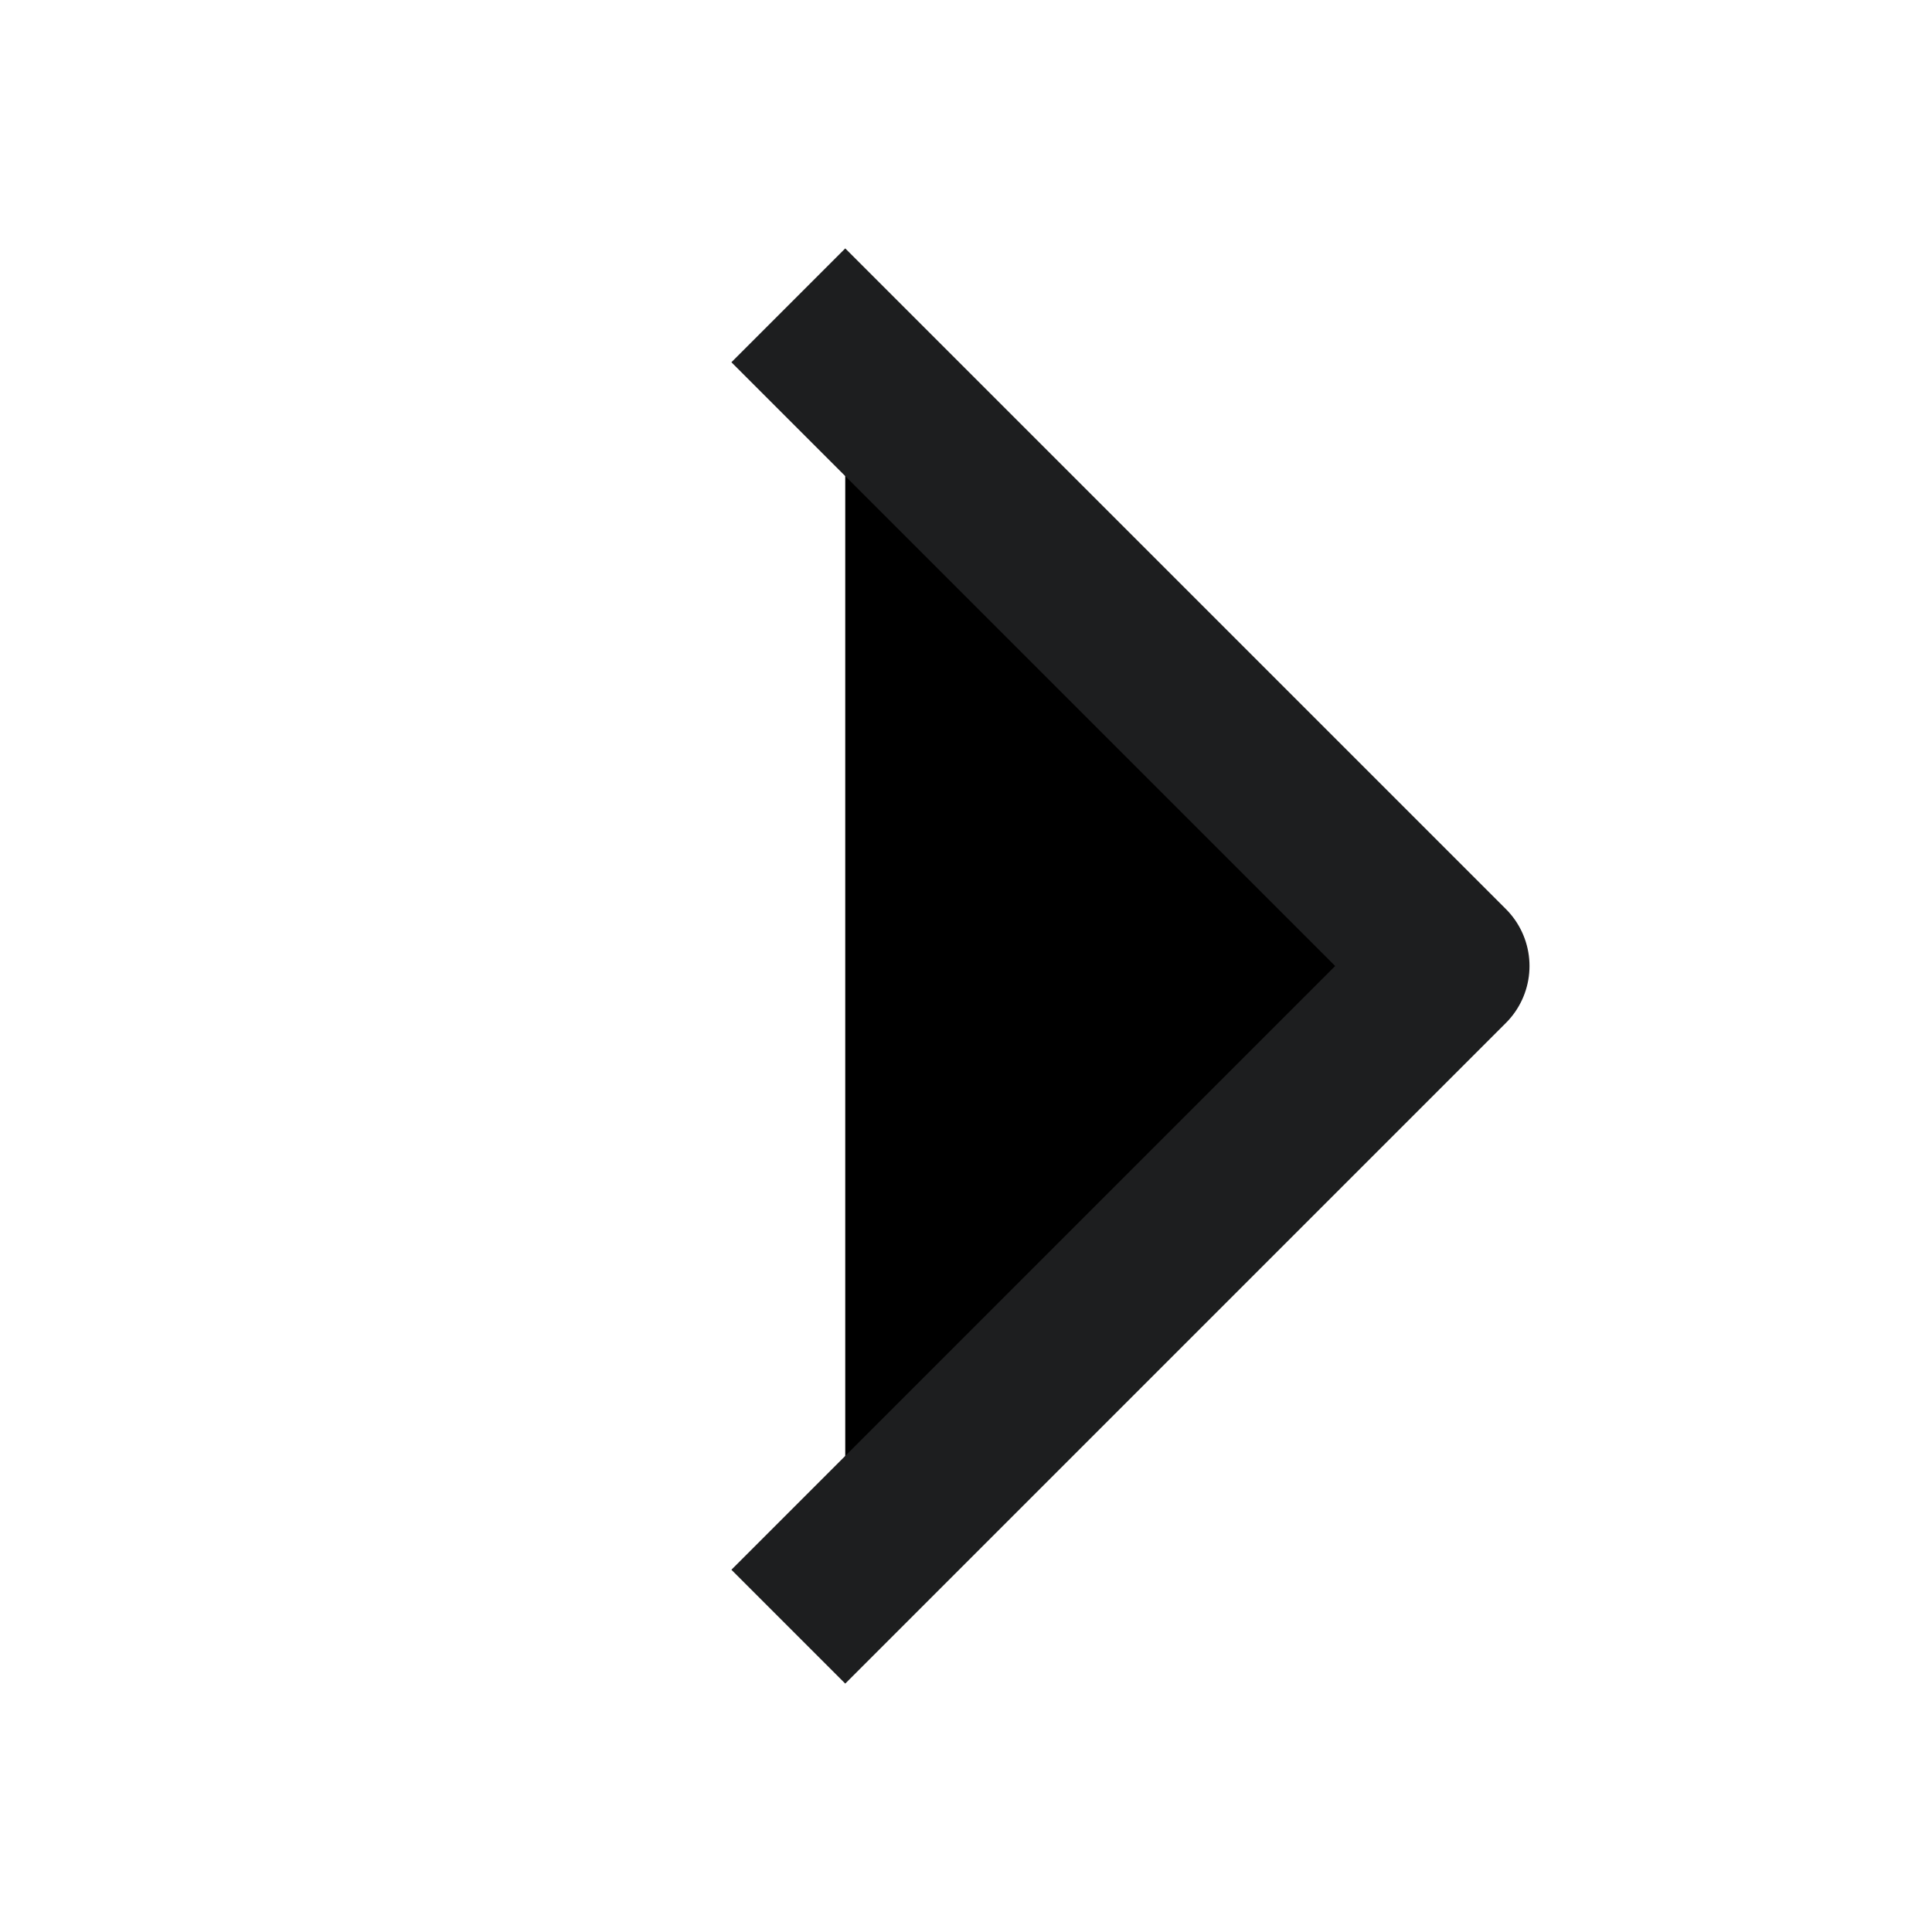
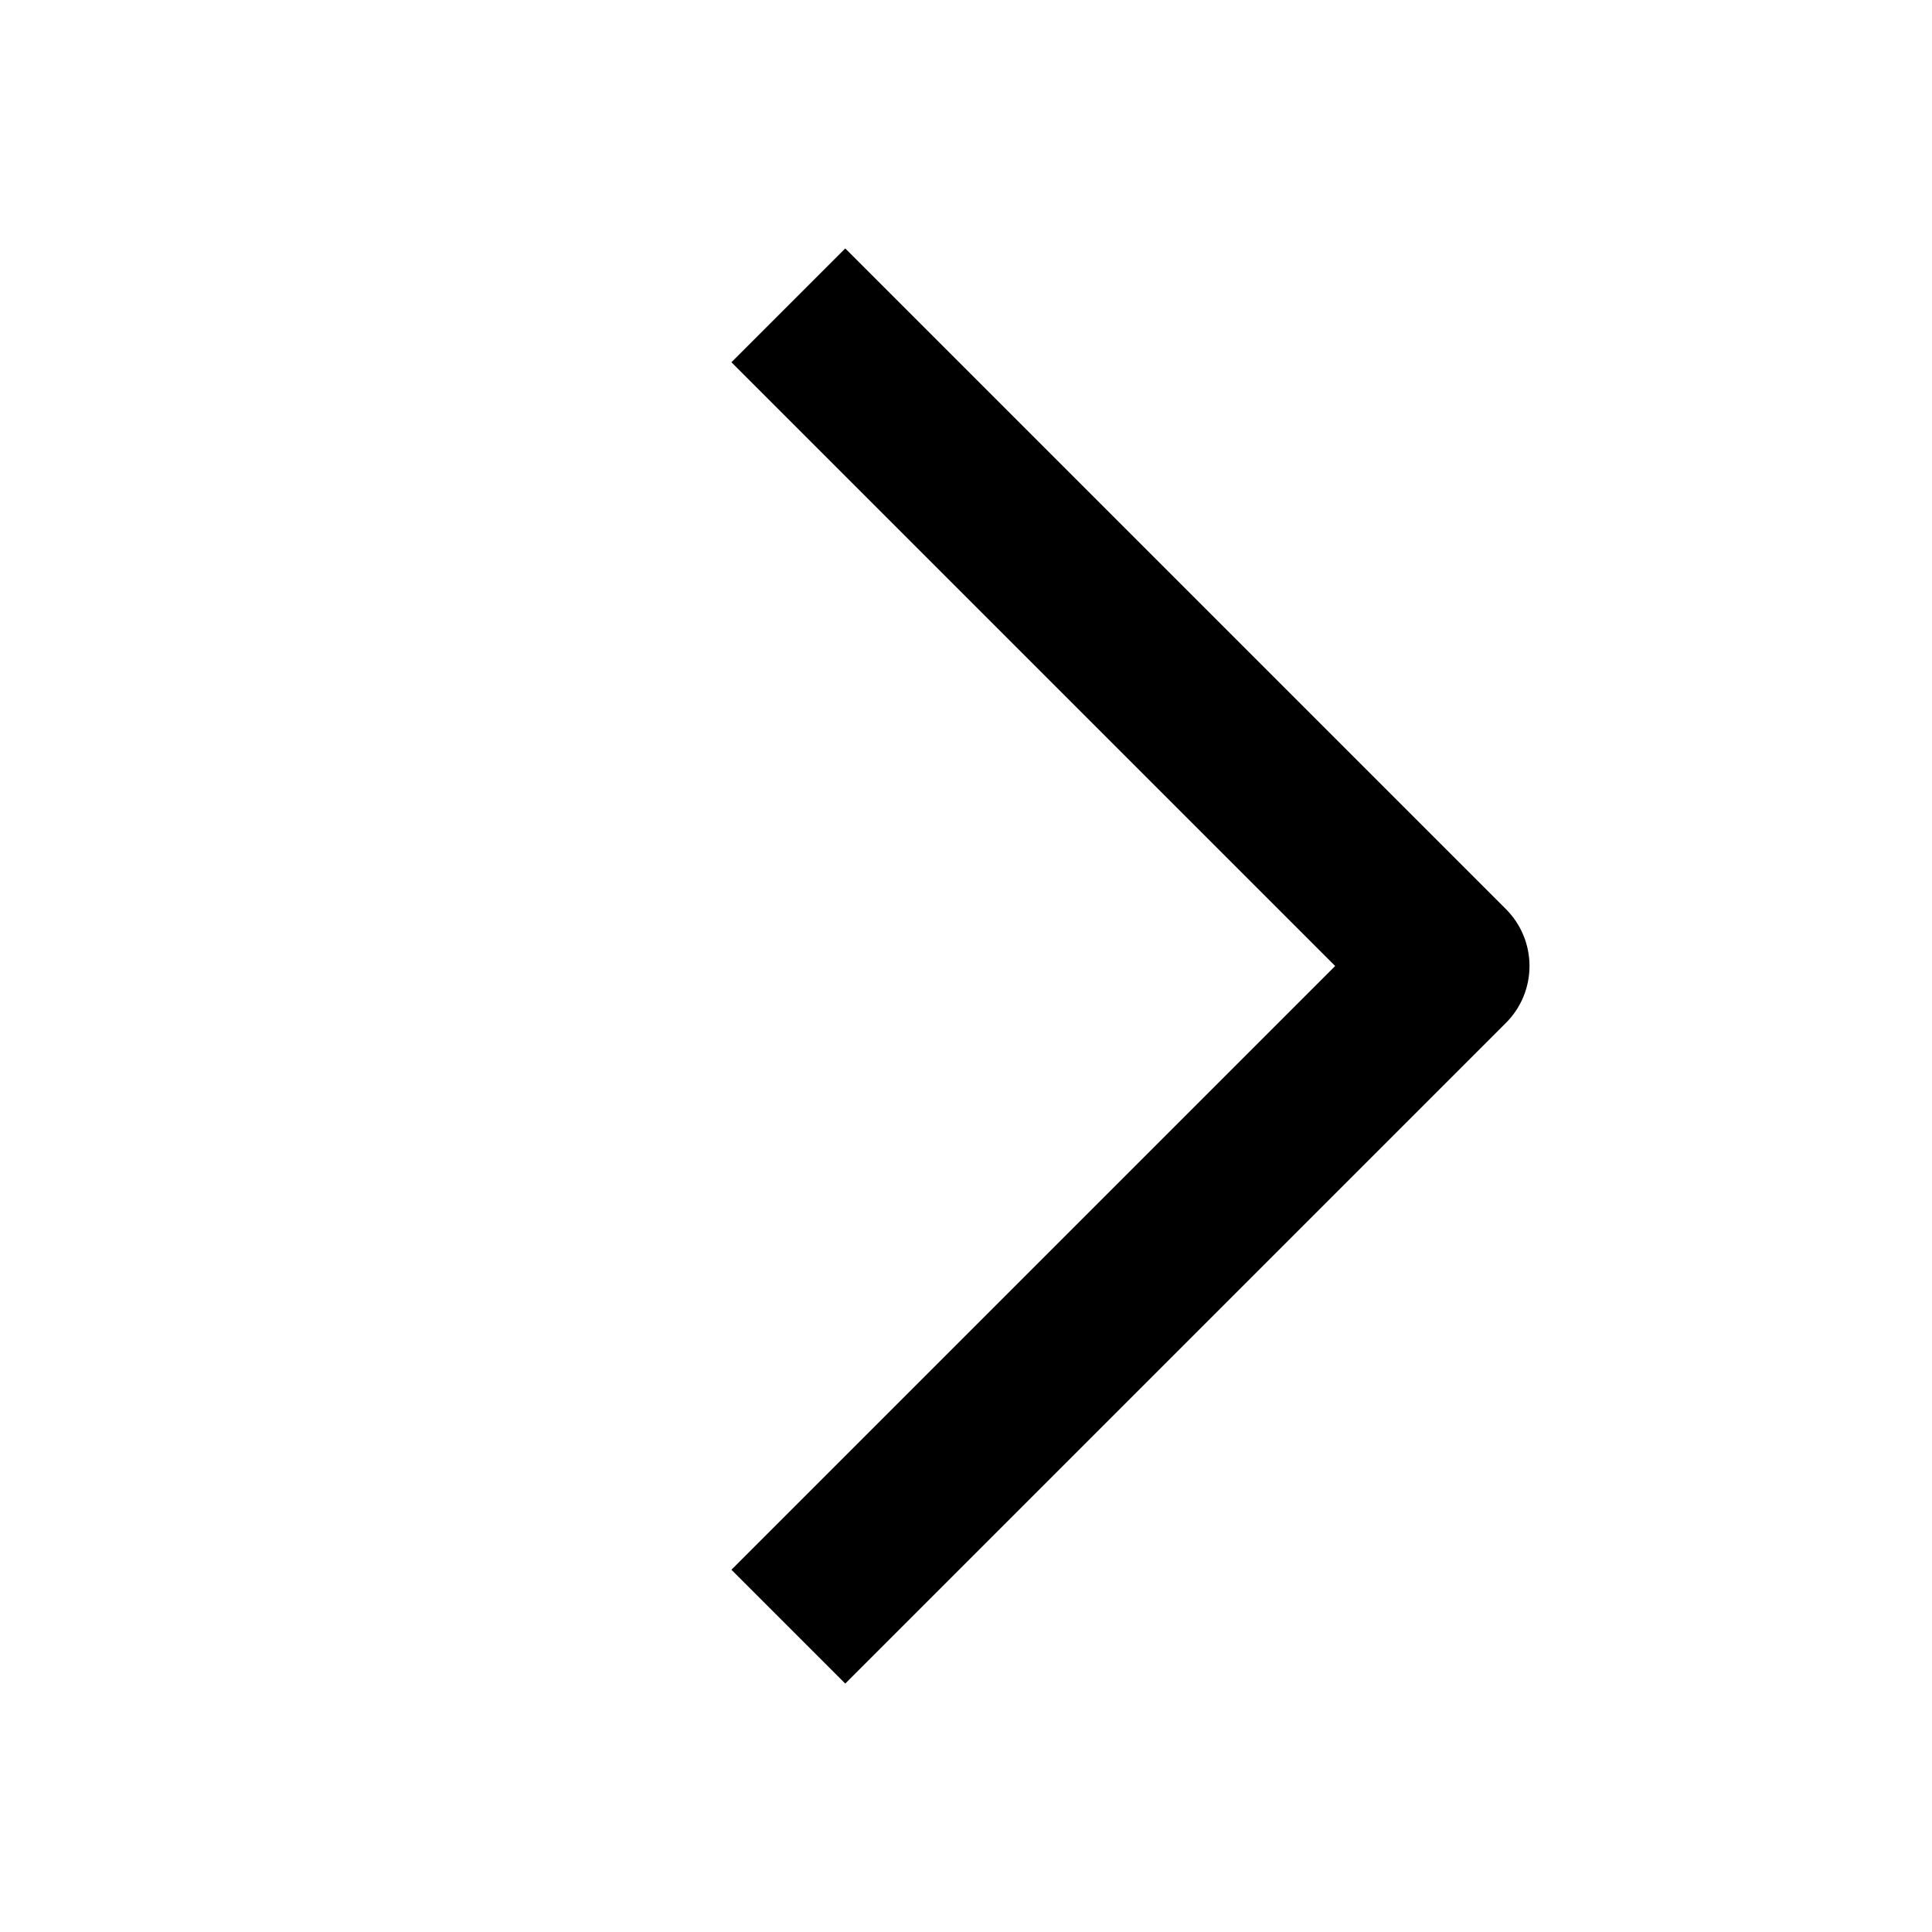
<svg xmlns="http://www.w3.org/2000/svg" width="24" height="24" viewBox="0 0 24 24" fill="currentColor">
-   <path d="M10.5 4.5L18 12L10.5 19.5" stroke="#1D1E1F" stroke-width="2" stroke-linecap="square" stroke-linejoin="round" />
+   <path fill-rule="evenodd" clip-rule="evenodd" d="M10.5 3.086L18.707 11.293C18.895 11.481 19 11.735 19 12C19 12.265 18.895 12.52 18.707 12.707L10.5 20.914L9.086 19.5L16.586 12L9.086 4.5L10.5 3.086Z" />
</svg>
